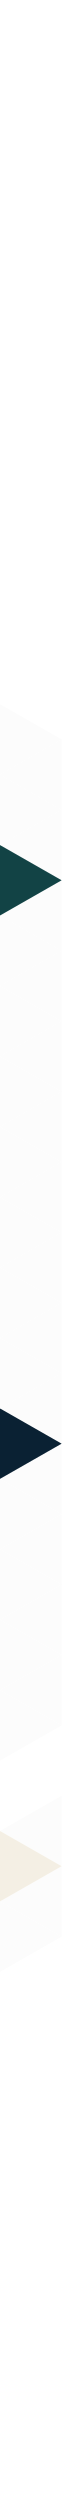
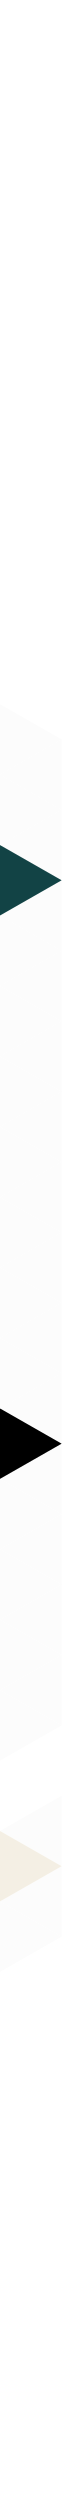
<svg xmlns="http://www.w3.org/2000/svg" width="14" height="568" viewBox="0 0 14 568" fill="none">
  <g id="column-12">
    <path id="L9" fill-rule="evenodd" clip-rule="evenodd" d="M13.989 424L14 424.005V439.995L13.99 440L0 432.005V431.995L13.989 424Z" fill="#FCFCFC" />
    <path id="L10" fill-rule="evenodd" clip-rule="evenodd" d="M13.989 408L14 408.005V423.995L13.99 424L0 416.005V415.995L13.989 408Z" fill="#FCFCFC" />
    <path id="L12" fill-rule="evenodd" clip-rule="evenodd" d="M13.989 376L14 376.005V391.995L13.99 392L0 384.005V383.995L13.989 376Z" fill="#FCFCFC" />
    <path id="L13" fill-rule="evenodd" clip-rule="evenodd" d="M13.989 360L14 360.005V375.995L13.99 376L0 368.005V367.995L13.989 360Z" fill="#FCFCFC" />
    <path id="L14" fill-rule="evenodd" clip-rule="evenodd" d="M13.989 344L14 344.005V359.995L13.99 360L0 352.005V351.995L13.989 344Z" fill="#FCFCFC" />
    <path id="L15" fill-rule="evenodd" clip-rule="evenodd" d="M13.989 328L14 328.005V343.995L13.99 344L0 336.005V335.995L13.989 328Z" fill="#FCFCFC" />
    <path id="L16" fill-rule="evenodd" clip-rule="evenodd" d="M13.989 312L14 312.005V327.995L13.99 328L0 320.005V319.995L13.989 312Z" fill="#FCFCFC" />
    <path id="L17" fill-rule="evenodd" clip-rule="evenodd" d="M13.989 296L14 296.005V311.995L13.99 312L0 304.005V303.995L13.989 296Z" fill="#FCFCFC" />
    <path id="L18" fill-rule="evenodd" clip-rule="evenodd" d="M13.989 280L14 280.005V295.995L13.99 296L0 288.005V287.995L13.989 280Z" fill="#FCFCFC" />
    <path id="L19" fill-rule="evenodd" clip-rule="evenodd" d="M13.989 264L14 264.005V279.995L13.99 280L0 272.005V271.995L13.989 264Z" fill="#FCFCFC" />
    <path id="L20" fill-rule="evenodd" clip-rule="evenodd" d="M13.989 248L14 248.005V263.995L13.99 264L0 256.005V255.995L13.989 248Z" fill="#FCFCFC" />
    <path id="L21" fill-rule="evenodd" clip-rule="evenodd" d="M13.989 232L14 232.005V247.995L13.99 248L0 240.005V239.995L13.989 232Z" fill="#FCFCFC" />
    <path id="L22" fill-rule="evenodd" clip-rule="evenodd" d="M13.989 216L14 216.005V231.995L13.99 232L0 224.005V223.995L13.989 216Z" fill="#FCFCFC" />
    <path id="L23" fill-rule="evenodd" clip-rule="evenodd" d="M13.989 200L14 200.005V215.995L13.99 216L0 208.005V207.995L13.989 200Z" fill="#FCFCFC" />
    <path id="L24" fill-rule="evenodd" clip-rule="evenodd" d="M13.989 184L14 184.005V199.995L13.99 200L0 192.005V191.995L13.989 184Z" fill="#FCFCFC" />
    <path id="L25" fill-rule="evenodd" clip-rule="evenodd" d="M13.989 168L14 168.005V183.995L13.99 184L0 176.005V175.995L13.989 168Z" fill="#FCFCFC" />
    <path id="R9" fill-rule="evenodd" clip-rule="evenodd" d="M0 448V432L14 440.001L0 448Z" fill="#FCFCFC" />
    <path id="R10" fill-rule="evenodd" clip-rule="evenodd" d="M0 432V416L14 424.001L0 432Z" fill="#F4EFE4" />
    <path id="R12" fill-rule="evenodd" clip-rule="evenodd" d="M0 400V384L14 392.001L0 400Z" fill="#FCFCFC" />
    <path id="R13" fill-rule="evenodd" clip-rule="evenodd" d="M0 384V368L14 376.001L0 384Z" fill="#FCFCFC" />
    <path id="R14" fill-rule="evenodd" clip-rule="evenodd" d="M0 368V352L14 360.001L0 368Z" fill="#FCFCFC" />
    <path id="R15" fill-rule="evenodd" clip-rule="evenodd" d="M0 352V336L14 344.001L0 352Z" fill="#FCFCFC" />
-     <path id="R16" fill-rule="evenodd" clip-rule="evenodd" d="M0 336V320L14 328.001L0 336Z" fill="#0A2133" />
+     <path id="R16" fill-rule="evenodd" clip-rule="evenodd" d="M0 336V320L14 328.001L0 336Z" fill="#000000" />
    <path id="R17" fill-rule="evenodd" clip-rule="evenodd" d="M0 320V304L14 312.001L0 320Z" fill="#FCFCFC" />
    <path id="R18" fill-rule="evenodd" clip-rule="evenodd" d="M0 304V288L14 296.001L0 304Z" fill="#FCFCFC" />
    <path id="R19" fill-rule="evenodd" clip-rule="evenodd" d="M0 288V272L14 280.001L0 288Z" fill="#FCFCFC" />
    <path id="R20" fill-rule="evenodd" clip-rule="evenodd" d="M0 272V256L14 264.001L0 272Z" fill="#FCFCFC" />
    <path id="R21" fill-rule="evenodd" clip-rule="evenodd" d="M0 256V240L14 248.001L0 256Z" fill="#FCFCFC" />
    <path id="R22" fill-rule="evenodd" clip-rule="evenodd" d="M0 240V224L14 232.001L0 240Z" fill="#FCFCFC" />
    <path id="R23" fill-rule="evenodd" clip-rule="evenodd" d="M0 224V208L14 216.001L0 224Z" fill="#FCFCFC" />
    <path id="R24" fill-rule="evenodd" clip-rule="evenodd" d="M0 208V192L14 200.001L0 208Z" fill="#124345" />
    <path id="R25" fill-rule="evenodd" clip-rule="evenodd" d="M0 192V176L14 184.001L0 192Z" fill="#FCFCFC" />
    <path id="R26" fill-rule="evenodd" clip-rule="evenodd" d="M0 176V160L14 168.001L0 176Z" fill="#FCFCFC" />
  </g>
</svg>
